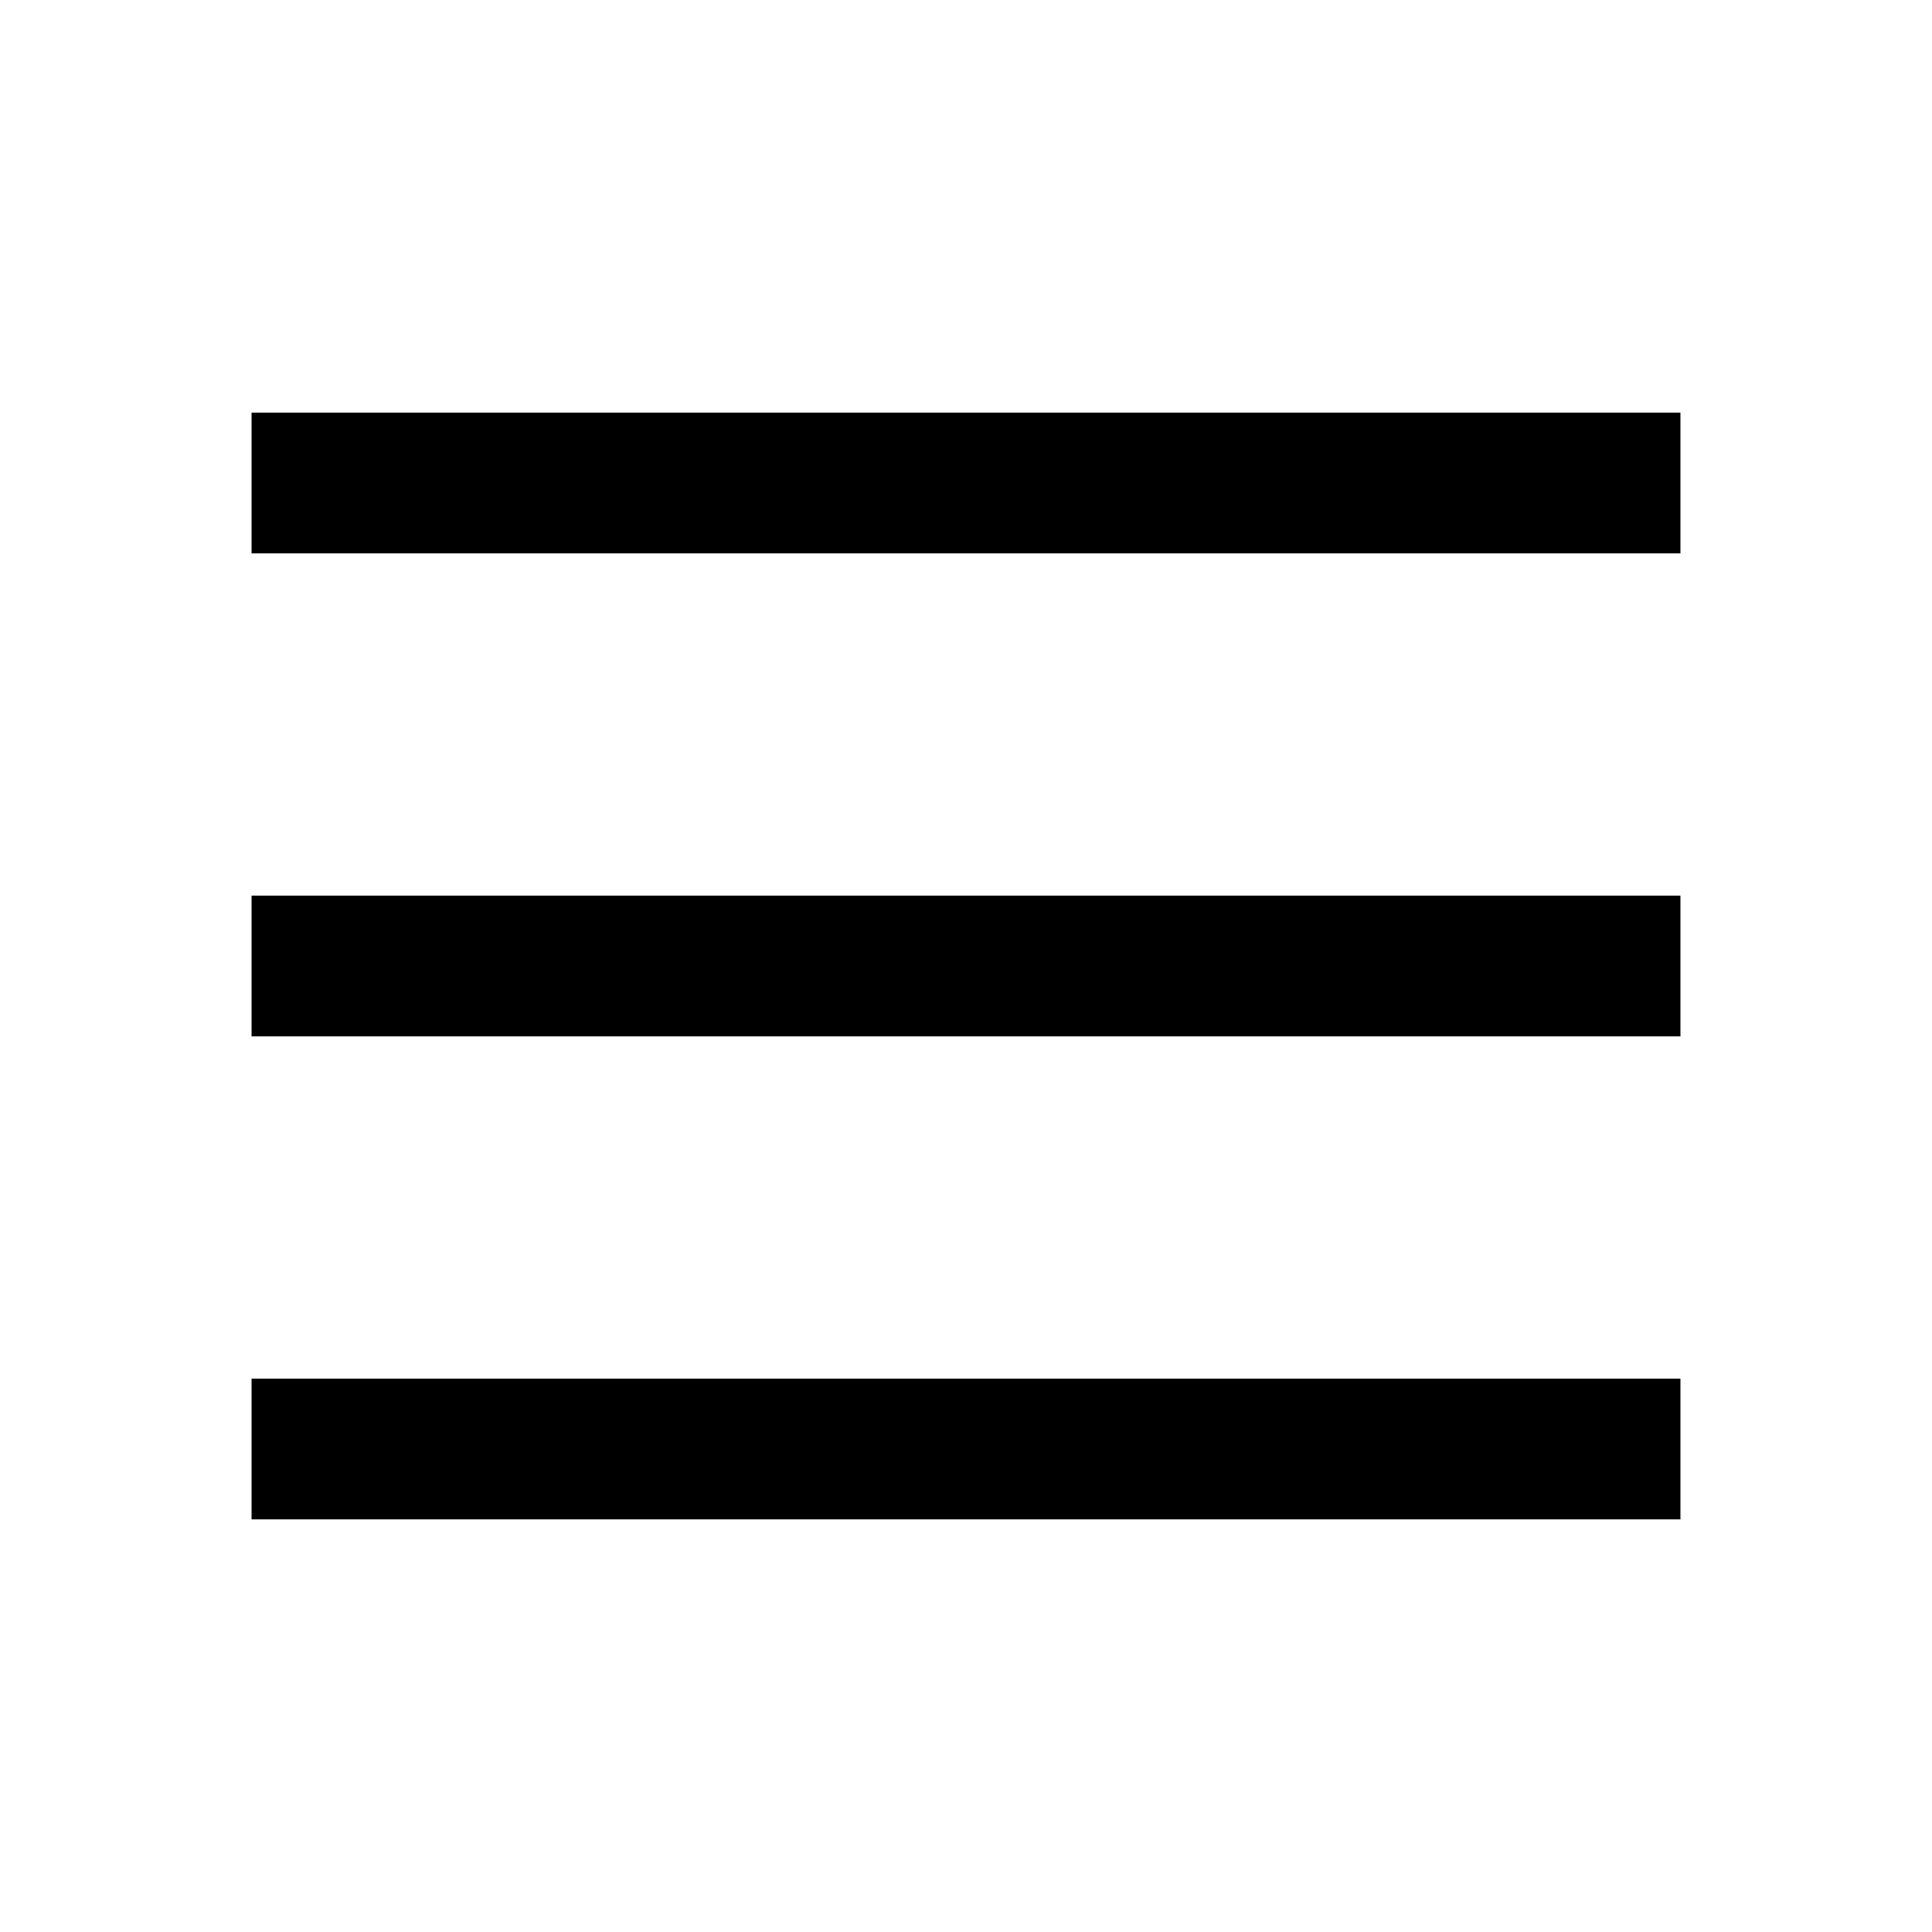
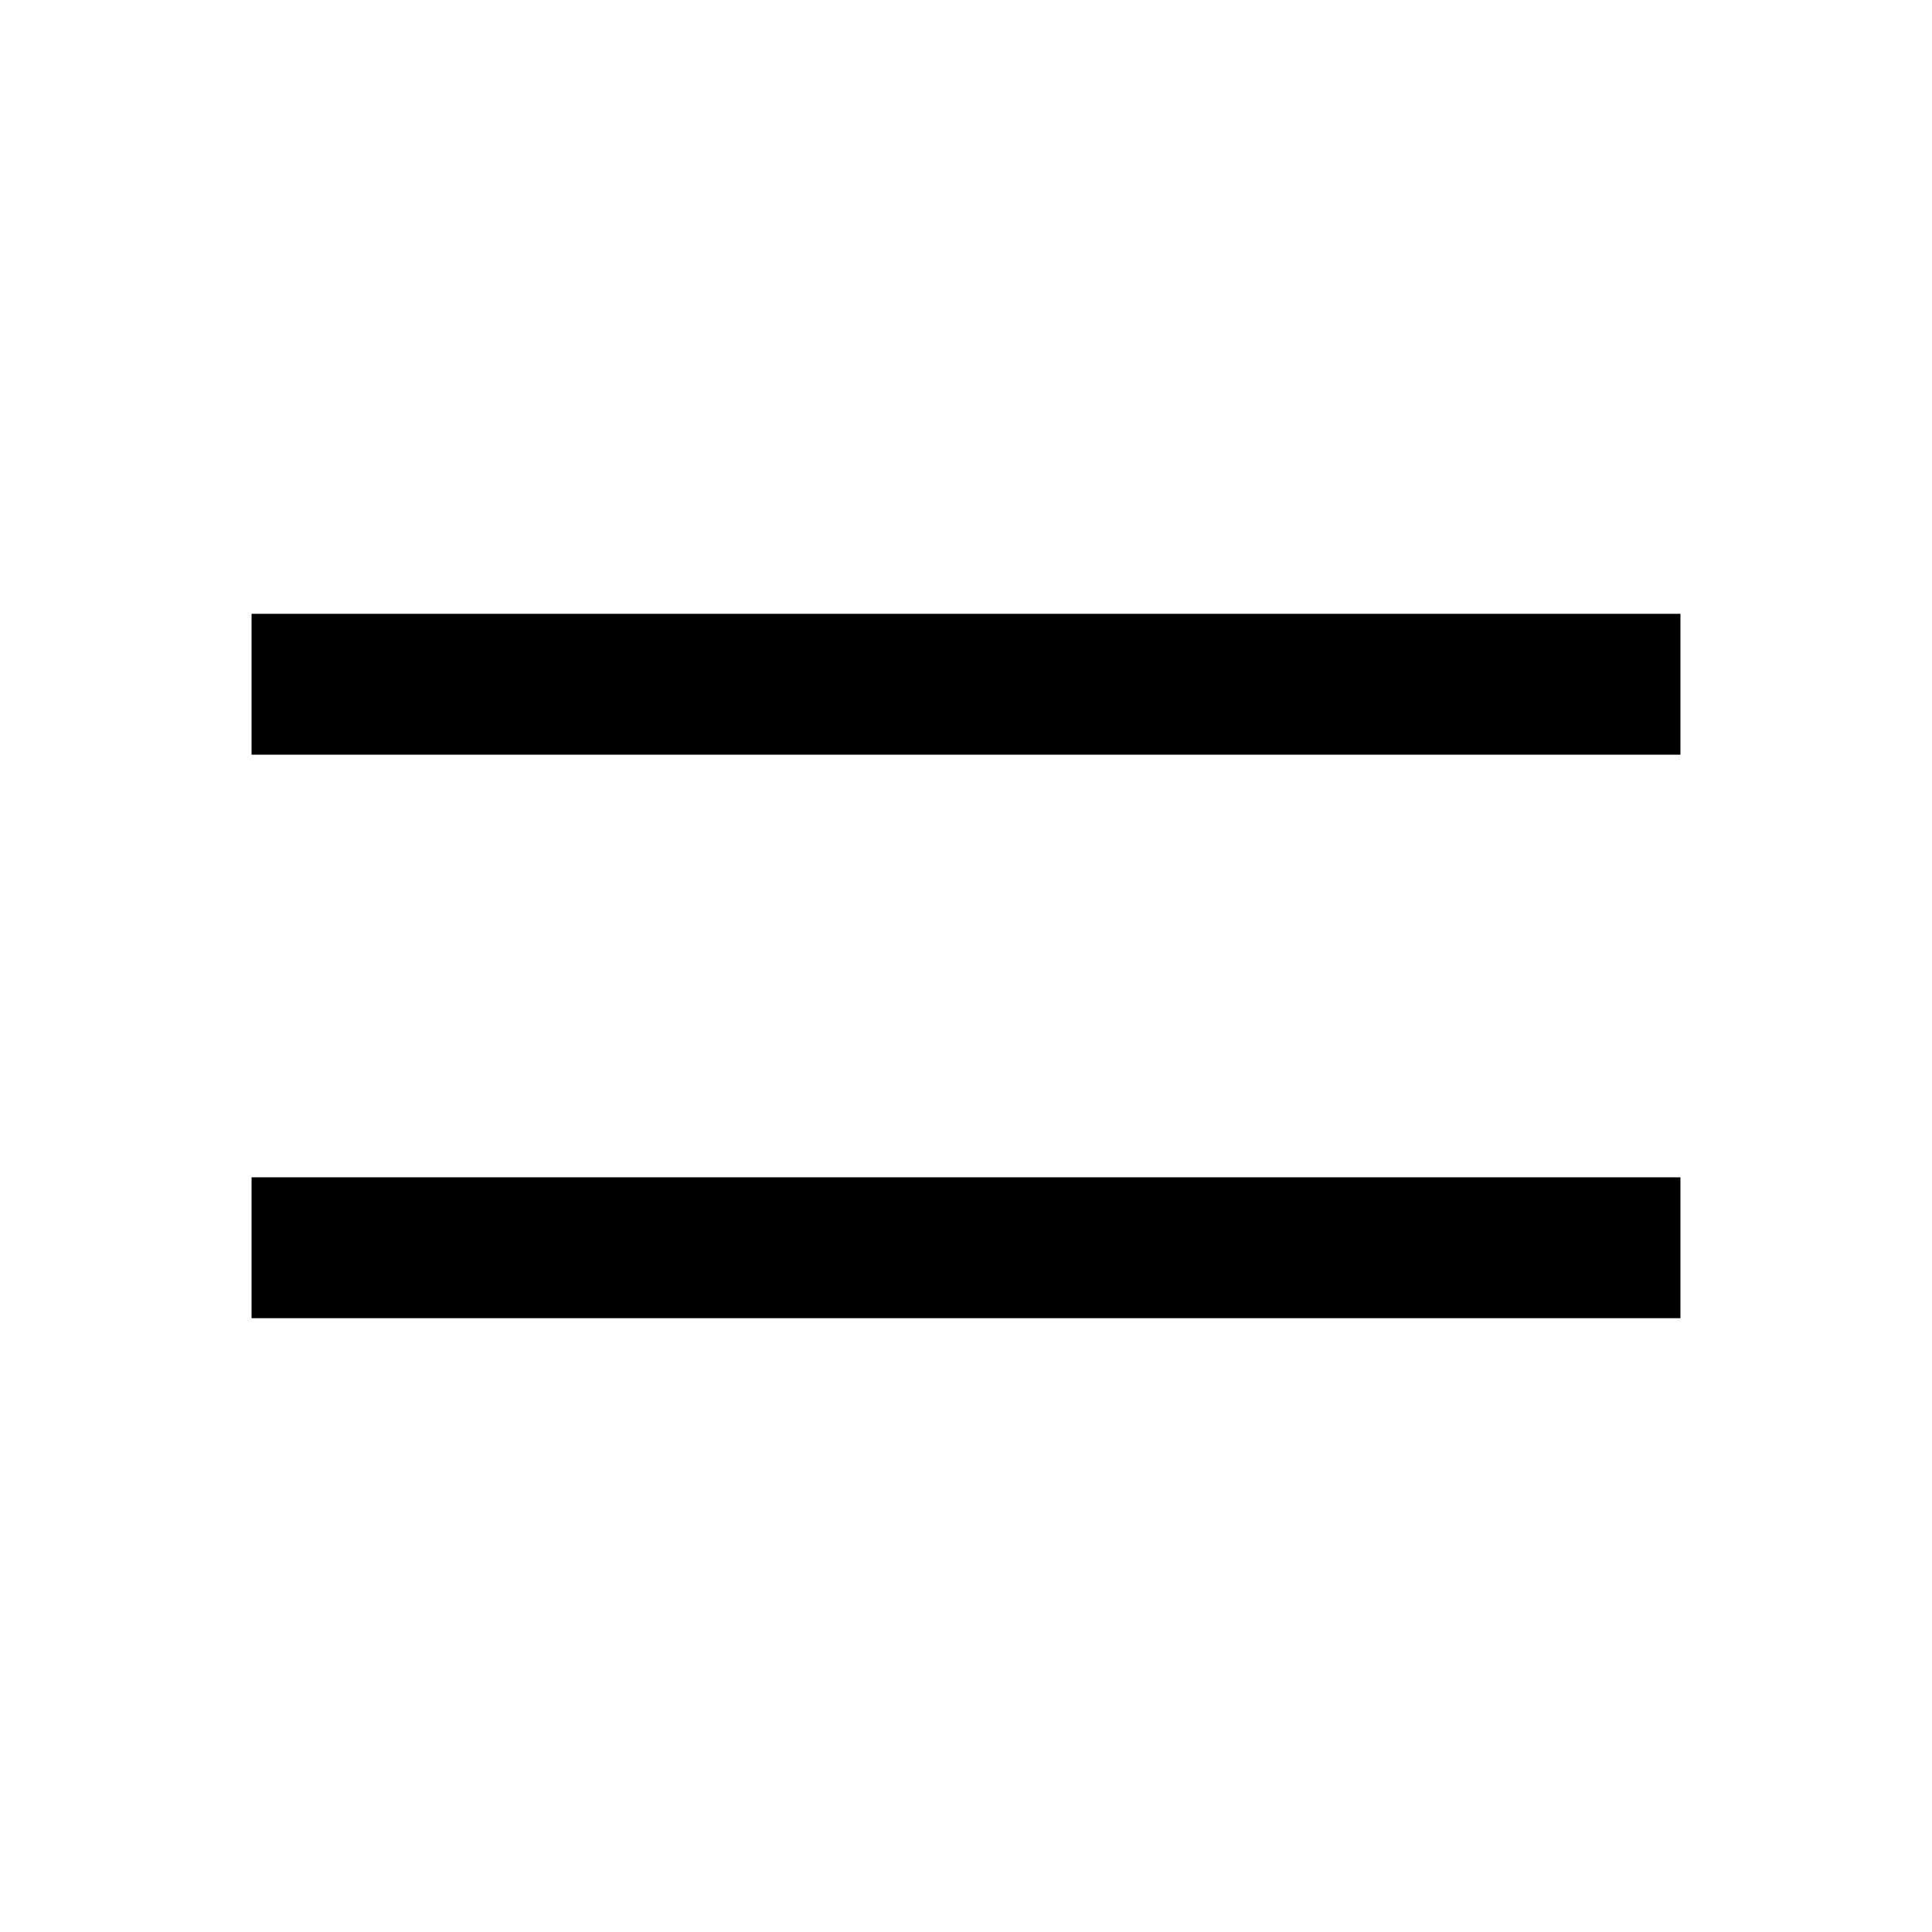
<svg xmlns="http://www.w3.org/2000/svg" width="24" height="24" viewBox="0 0 24 24" fill="none" stroke="currentColor" color="currentColor" stroke-width="1.75" stroke-linecap="square" stroke-linejoin="miter" stroke-miterlimit="3" focusable="false" aria-hidden="true">
-   <path d="M4 6L20 6" />
-   <path d="M4 12L20 12" />
-   <path d="M4 18L20 18" />
+   <path d="M4 8.5L20 8.5" />
+   <path d="M4 15.5L20 15.5" />
</svg>
